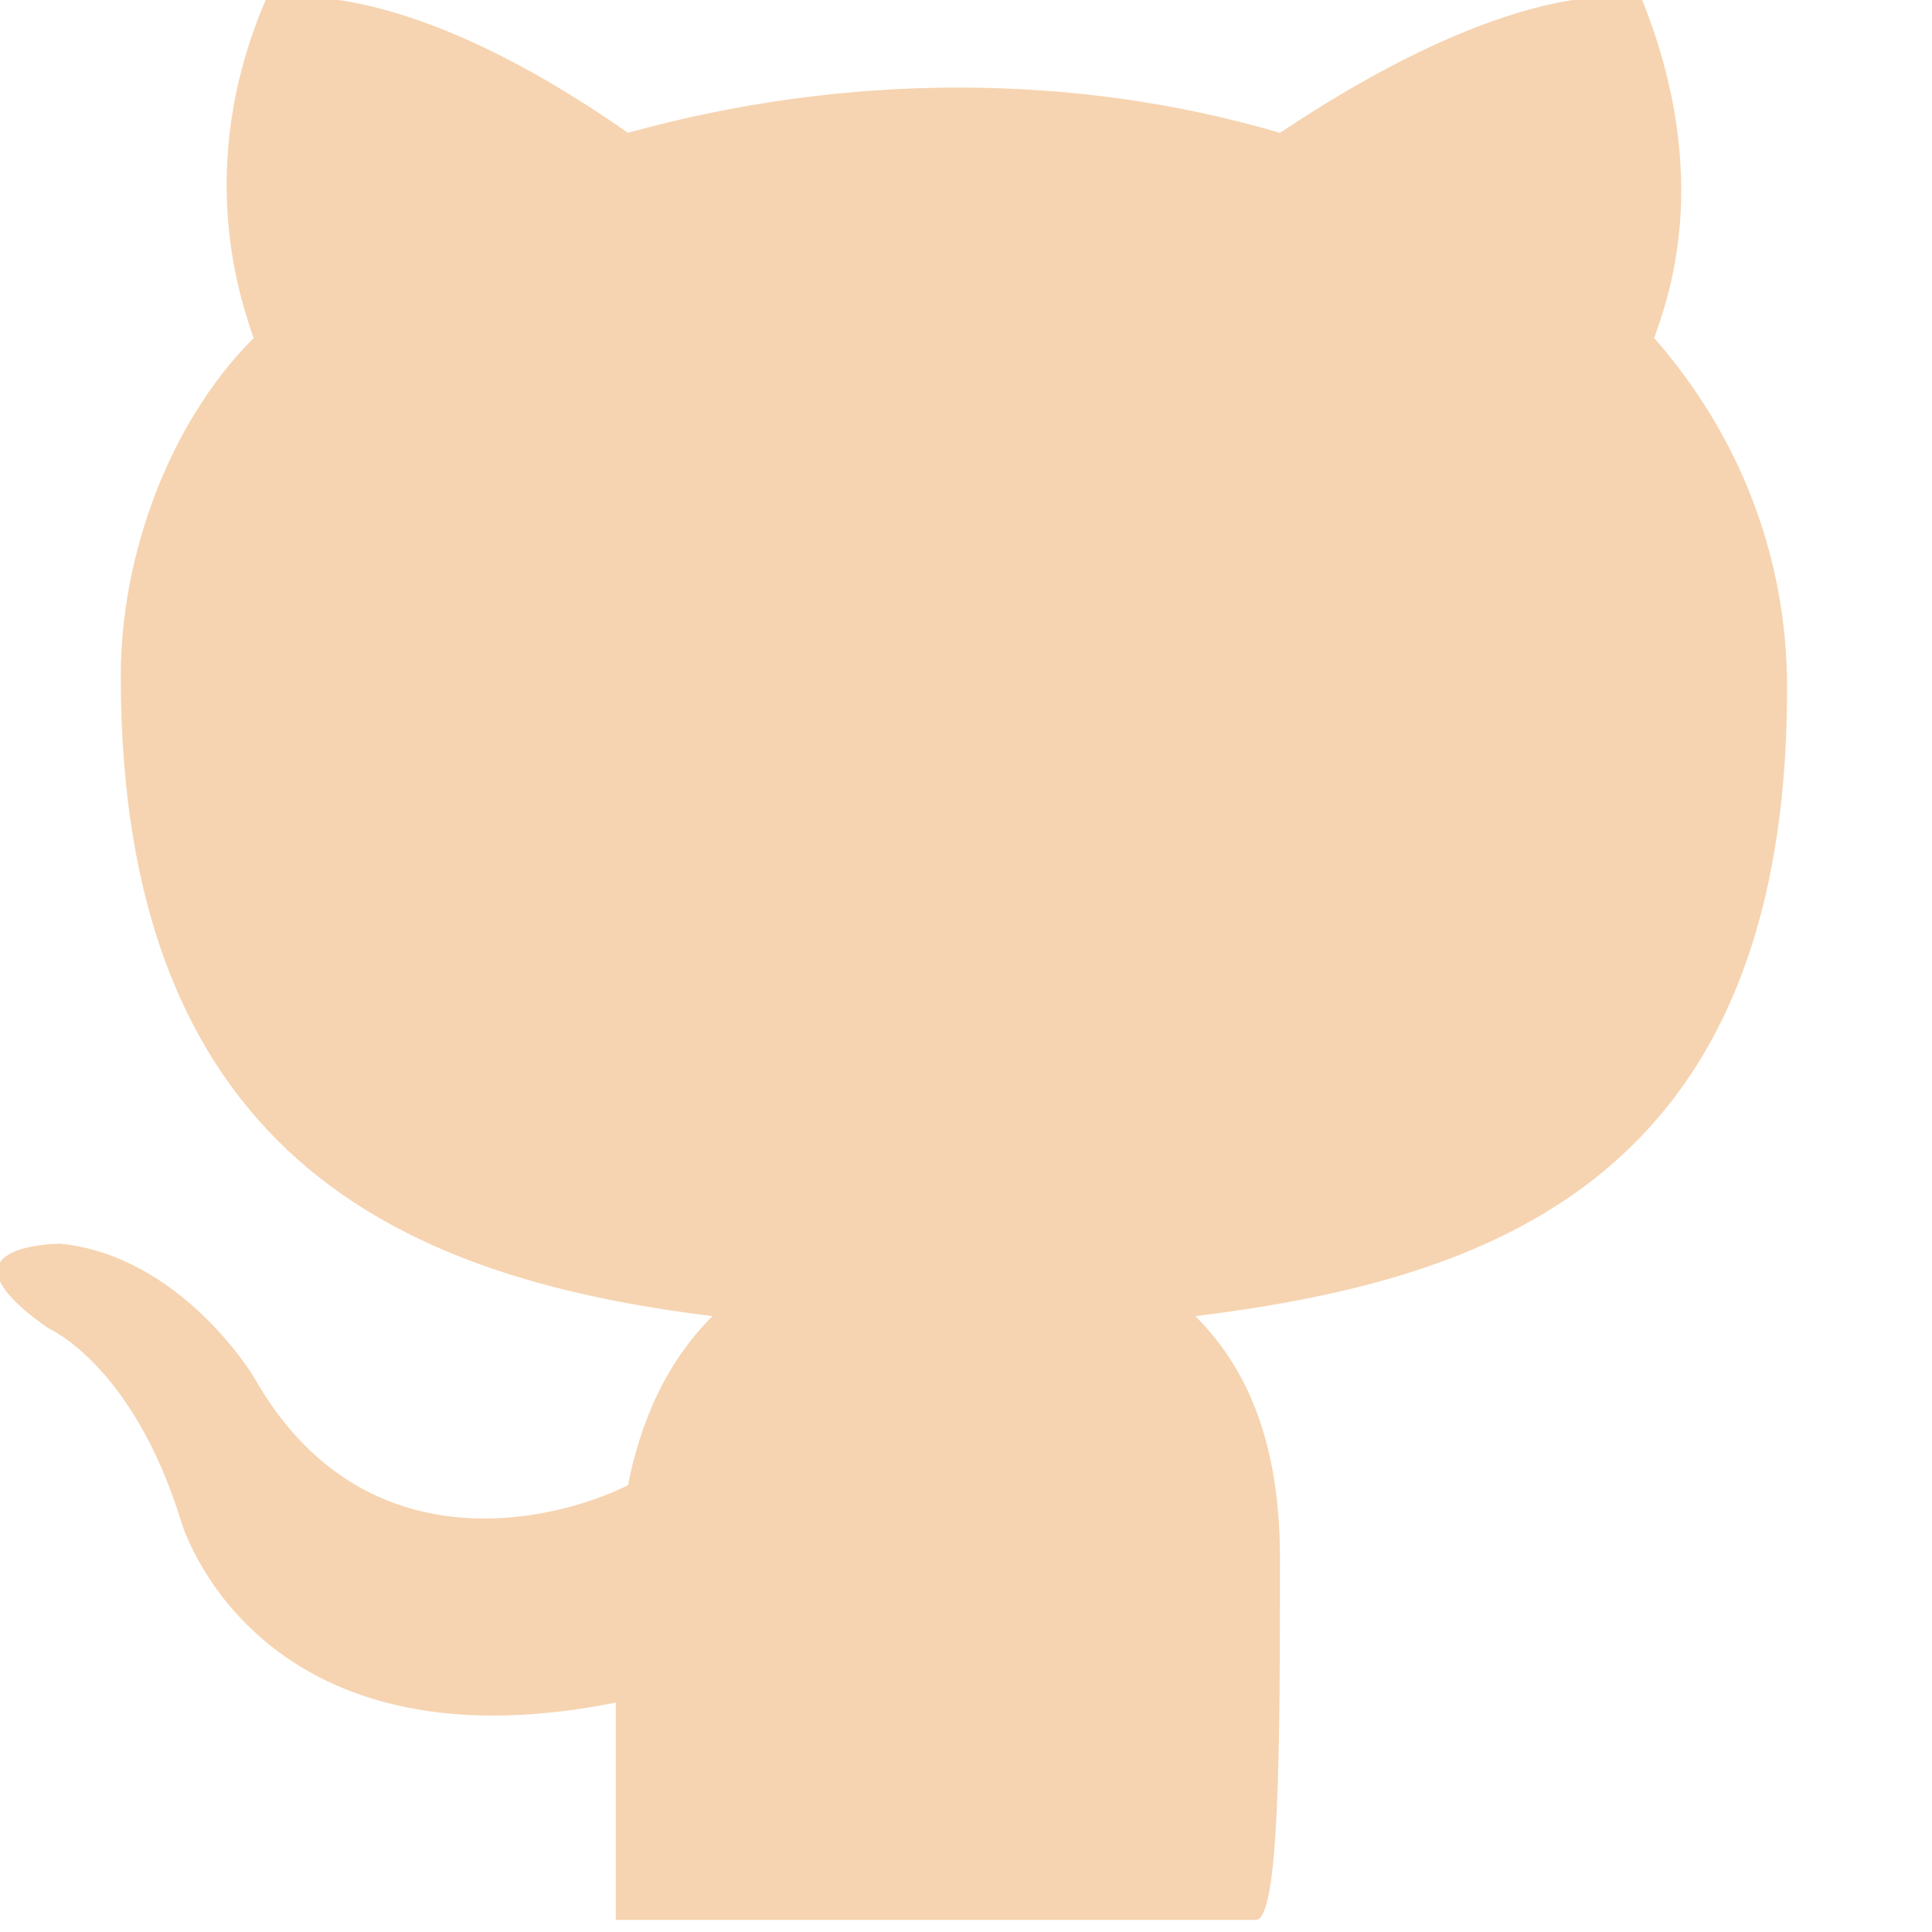
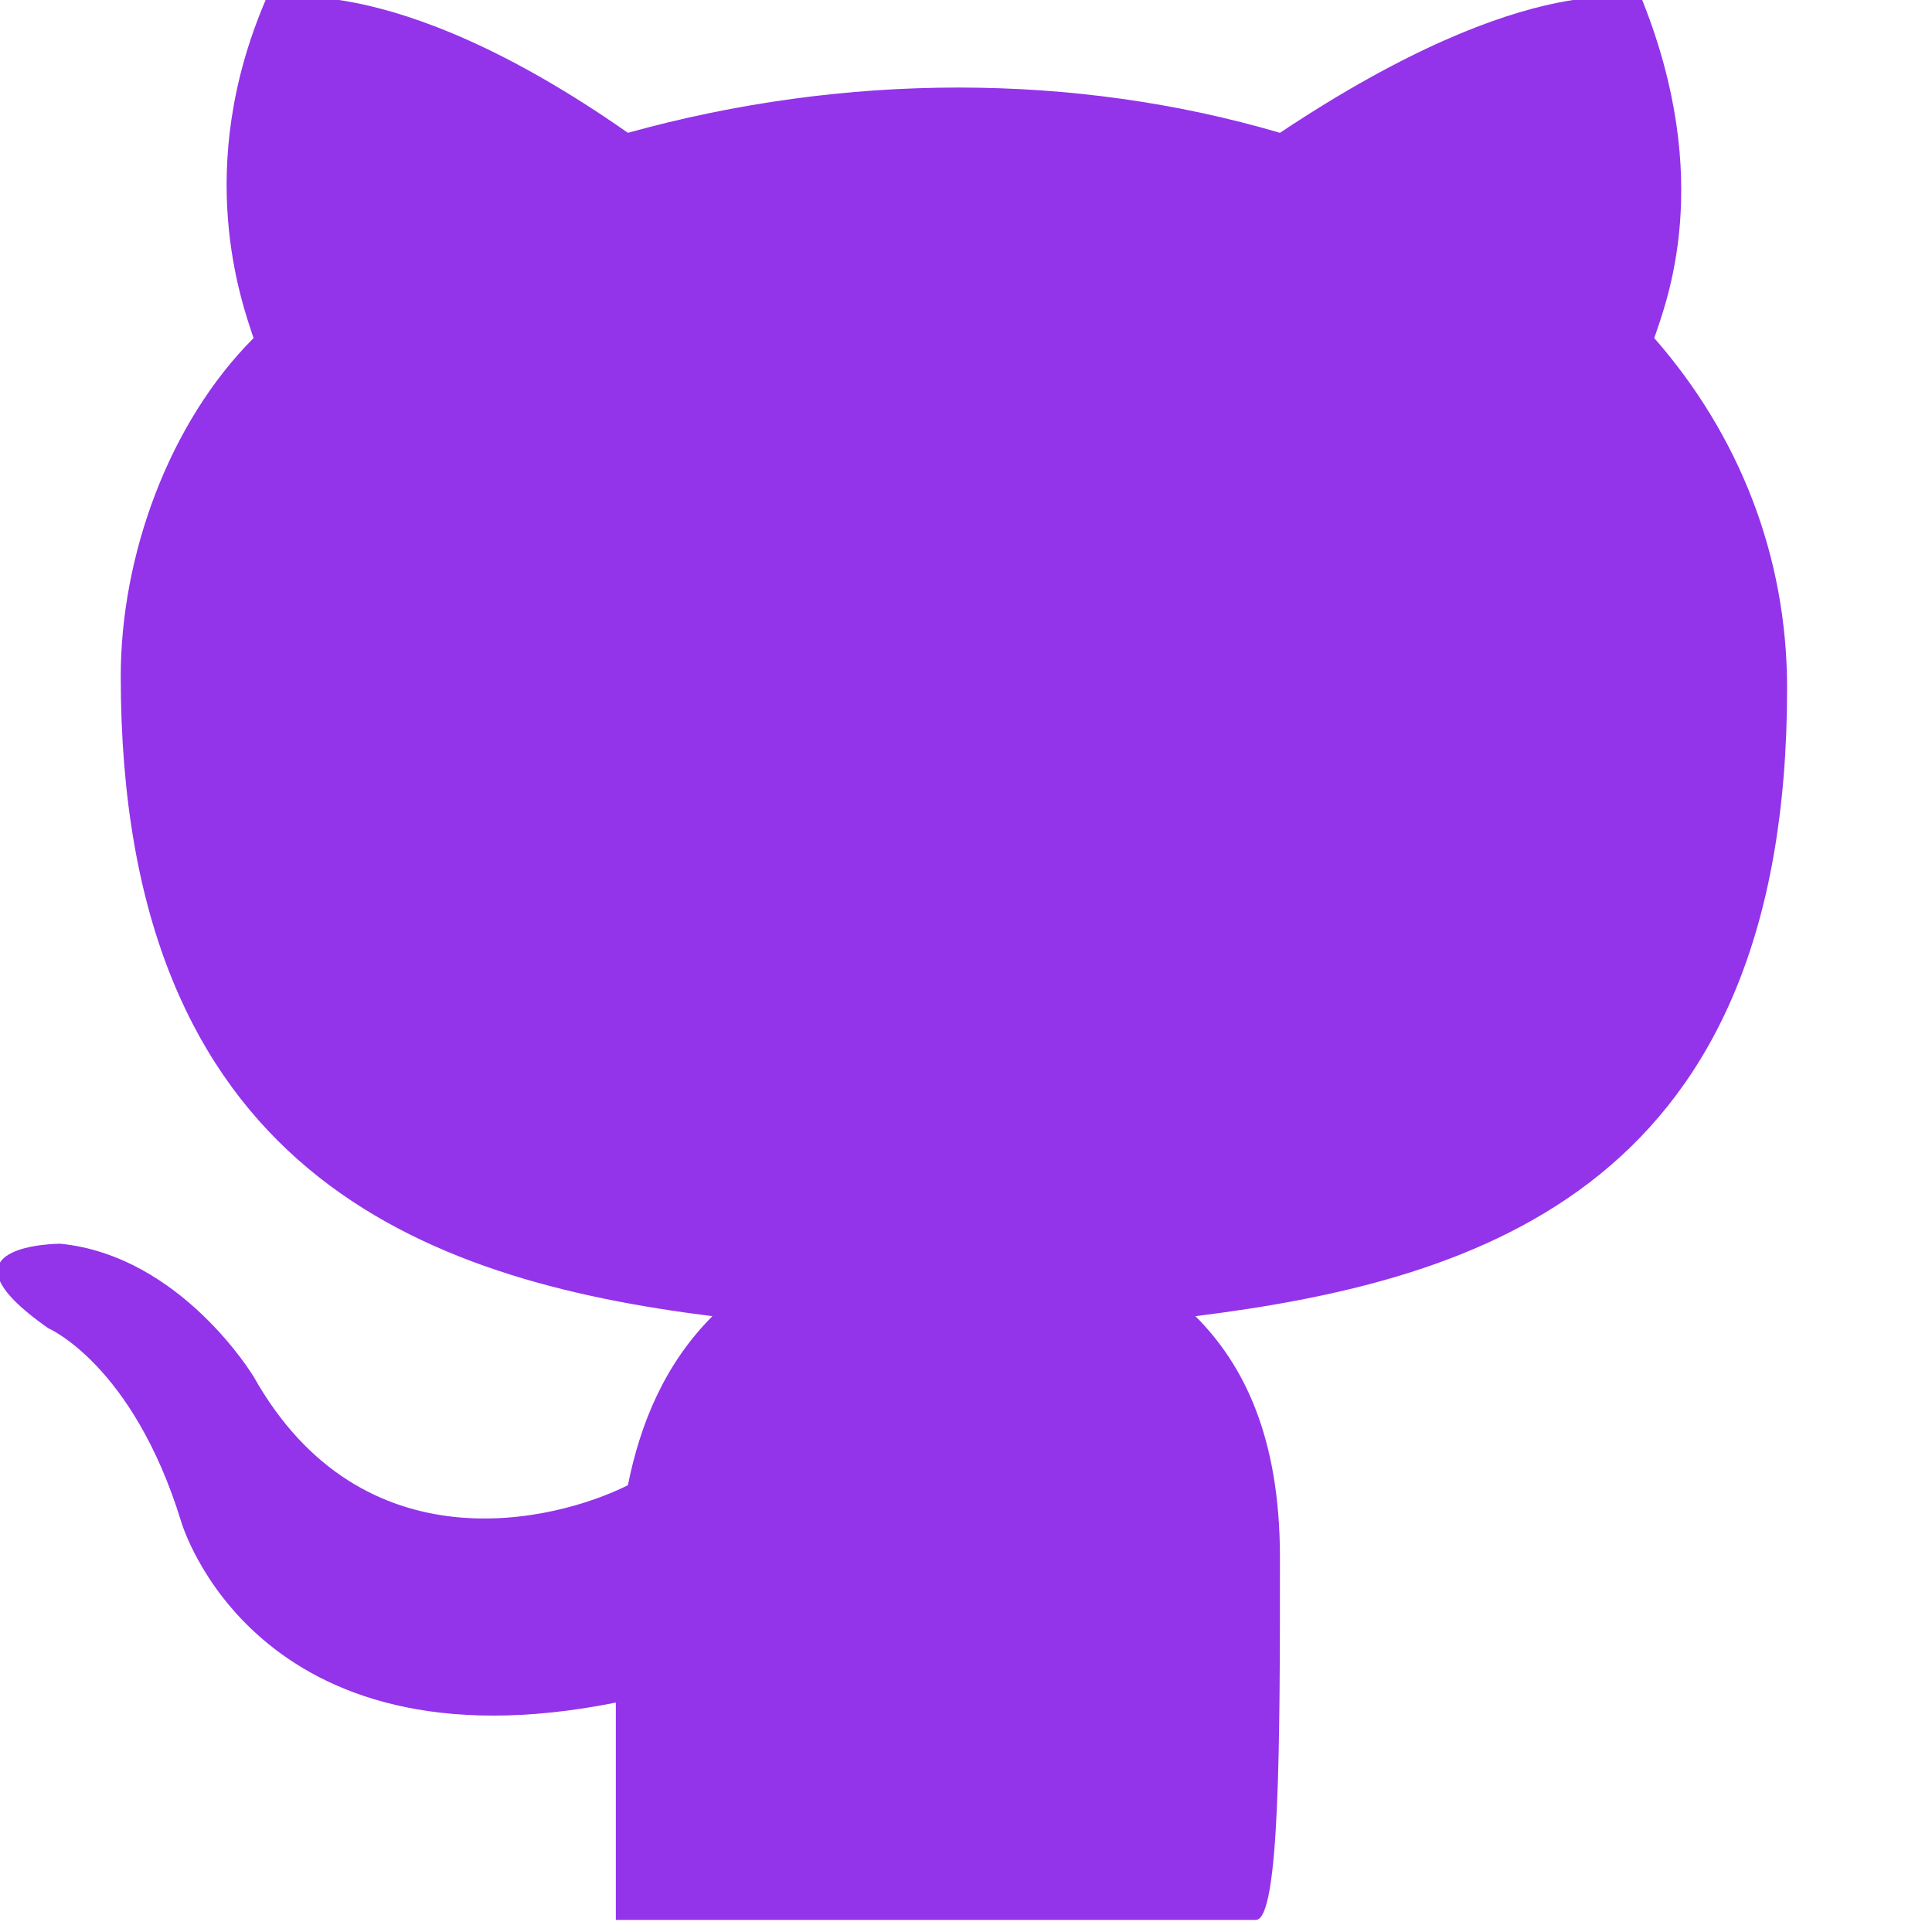
<svg xmlns="http://www.w3.org/2000/svg" version="1.1" id="Layer_1" x="0px" y="0px" viewBox="0 0 16 16" style="enable-background:new 0 0 16 16;" xml:space="preserve">
  <style type="text/css">
- 	.st0{fill:#F6D4B1;}
+ 	.st0{fill:#9333ea;}
</style>
  <path class="st0" d="M10.6,12.9c0-1-0.3-1.6-0.7-2c2.4-0.3,4.9-1.1,4.9-5.2c0-1.1-0.4-2.1-1.1-2.9c0.1-0.3,0.5-1.3-0.1-2.8  c0,0-0.9-0.3-3,1.1c-1.7-0.5-3.6-0.5-5.4,0c-2-1.4-3-1.1-3-1.1C1.6,1.4,2,2.5,2.1,2.8C1.4,3.5,1,4.6,1,5.6c0,4.1,2.5,5,4.9,5.3  c-0.4,0.4-0.6,0.9-0.7,1.4c-0.6,0.3-2.2,0.7-3.1-0.9c0,0-0.6-1-1.6-1.1c0,0-1.1,0-0.1,0.7c0,0,0.7,0.3,1.1,1.6c0,0,0.6,2.1,3.6,1.5  c0,0.9,0,1.8,0,1.8h5.3C10.6,15.9,10.6,14.4,10.6,12.9z" />
</svg>
